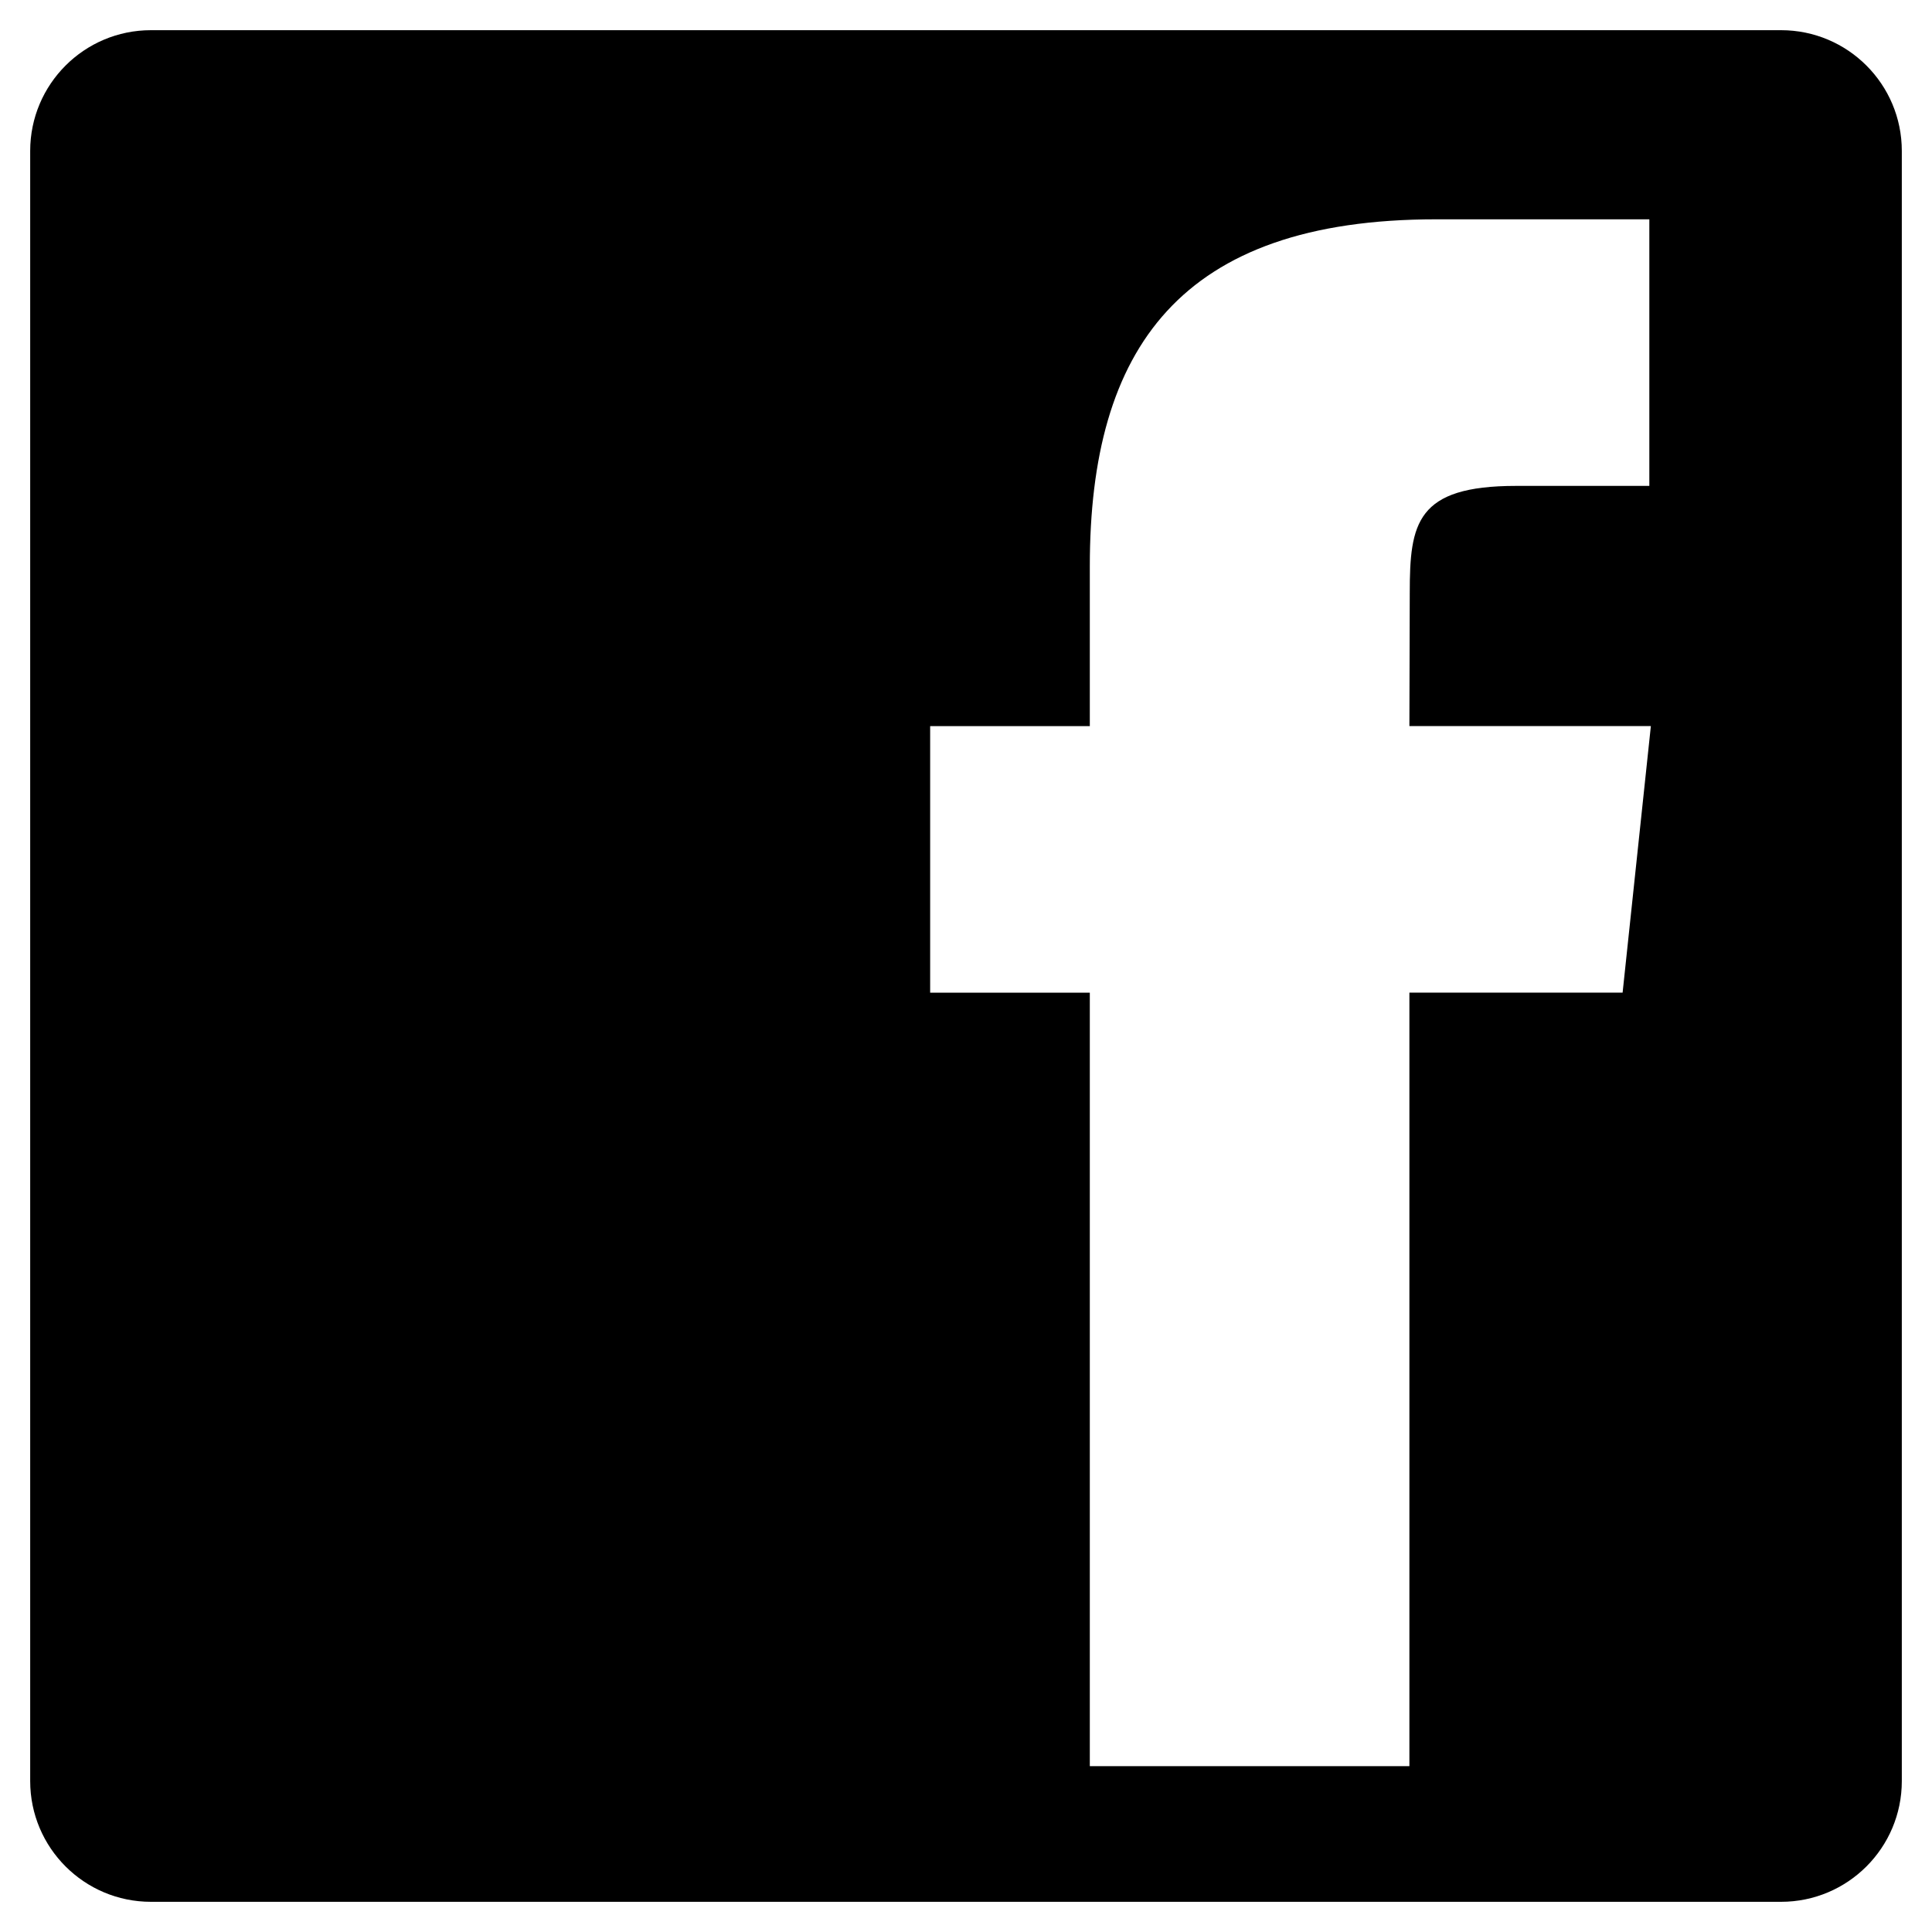
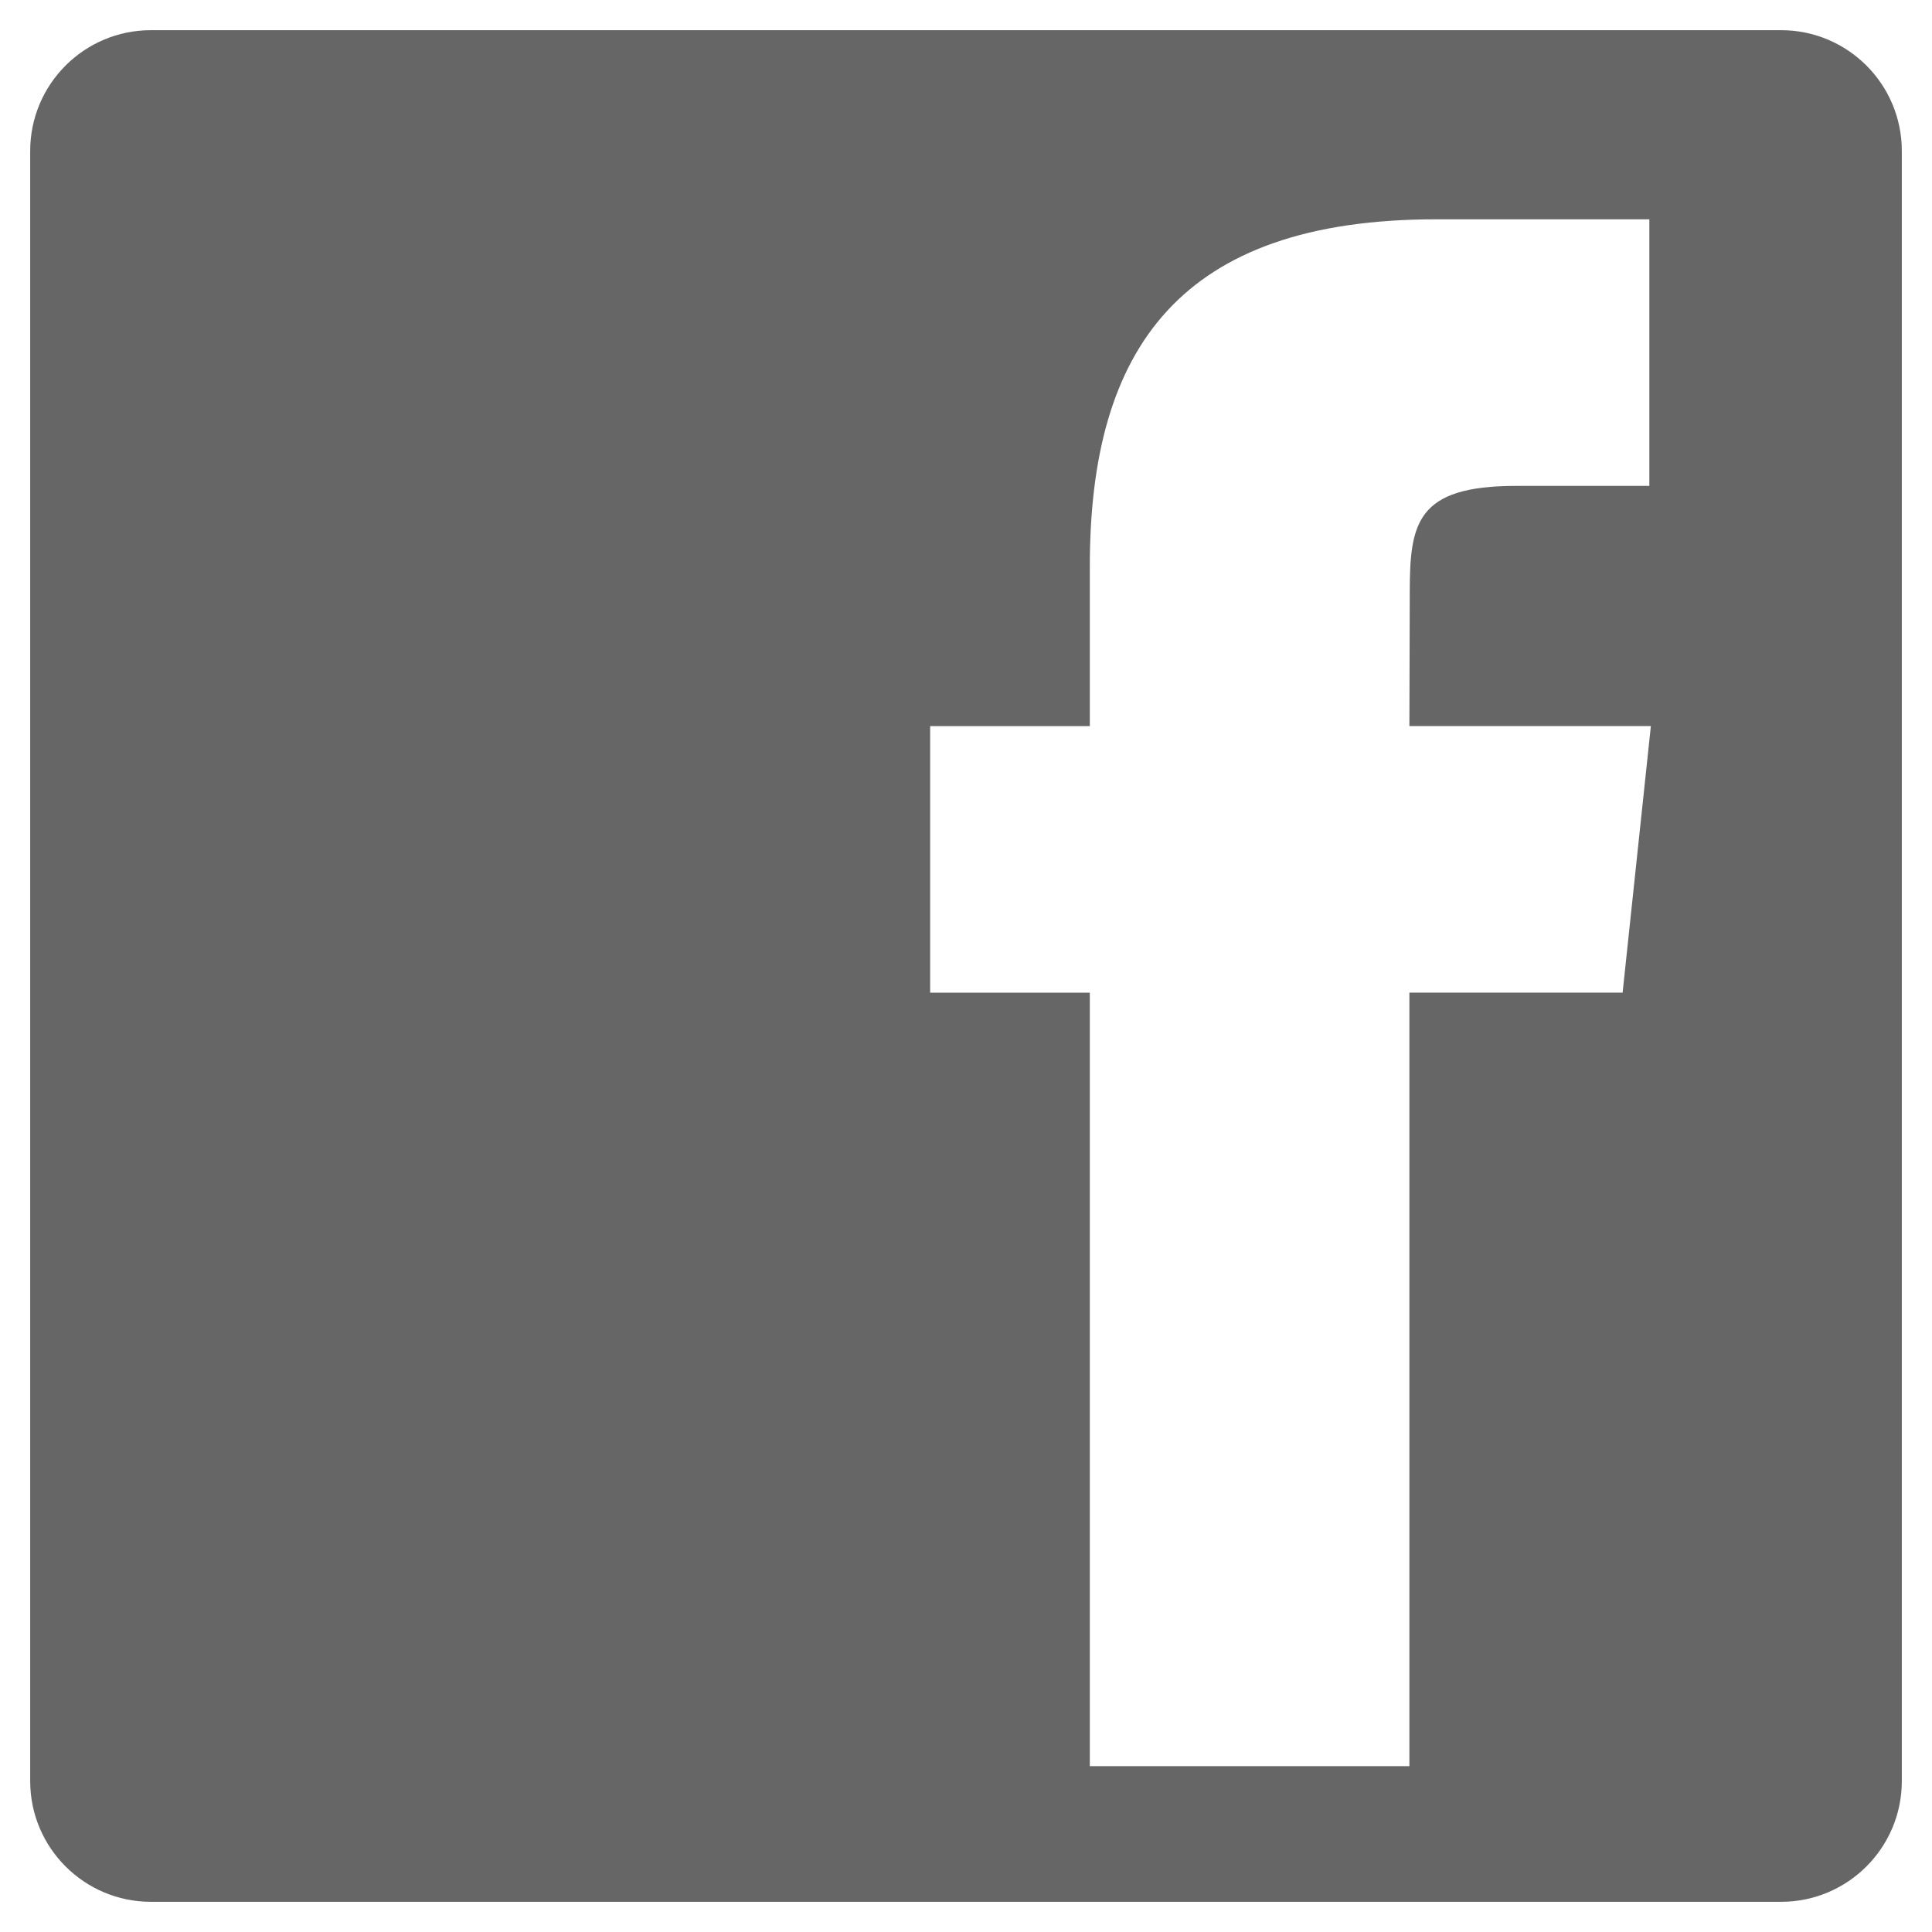
<svg xmlns="http://www.w3.org/2000/svg" version="1.1" id="Layer_1" x="0px" y="0px" width="128px" height="128px" viewBox="0 0 128 128" enable-background="new 0 0 128 128" xml:space="preserve">
-   <path d="M118,2H10c-4.418,0-8,3.582-8,8v108c0,4.418,3.582,8,8,8h108c4.418,0,8-3.582,8-8V10C126,5.582,122.418,2,118,2z   M107.502,65.766H93.376v51.246H72.203V65.768H61.625V48.107h10.578V37.504c0-14.407,5.973-22.974,22.943-22.974h14.127v17.662  h-8.83c-6.606,0-7.043,2.468-7.043,7.074l-0.024,8.839h15.998L107.502,65.766z" />
+   <path fill="#666666" d="M118,2H10c-4.418,0-8,3.582-8,8v108c0,4.418,3.582,8,8,8h108c4.418,0,8-3.582,8-8V10  C126,5.582,122.418,2,118,2z M107.502,65.766H93.376v51.246H72.203V65.768H61.625V48.107h10.578V37.504  c0-14.407,5.973-22.974,22.943-22.974h14.127v17.662h-8.83c-6.606,0-7.043,2.468-7.043,7.074l-0.024,8.839h15.998L107.502,65.766z" />
</svg>
